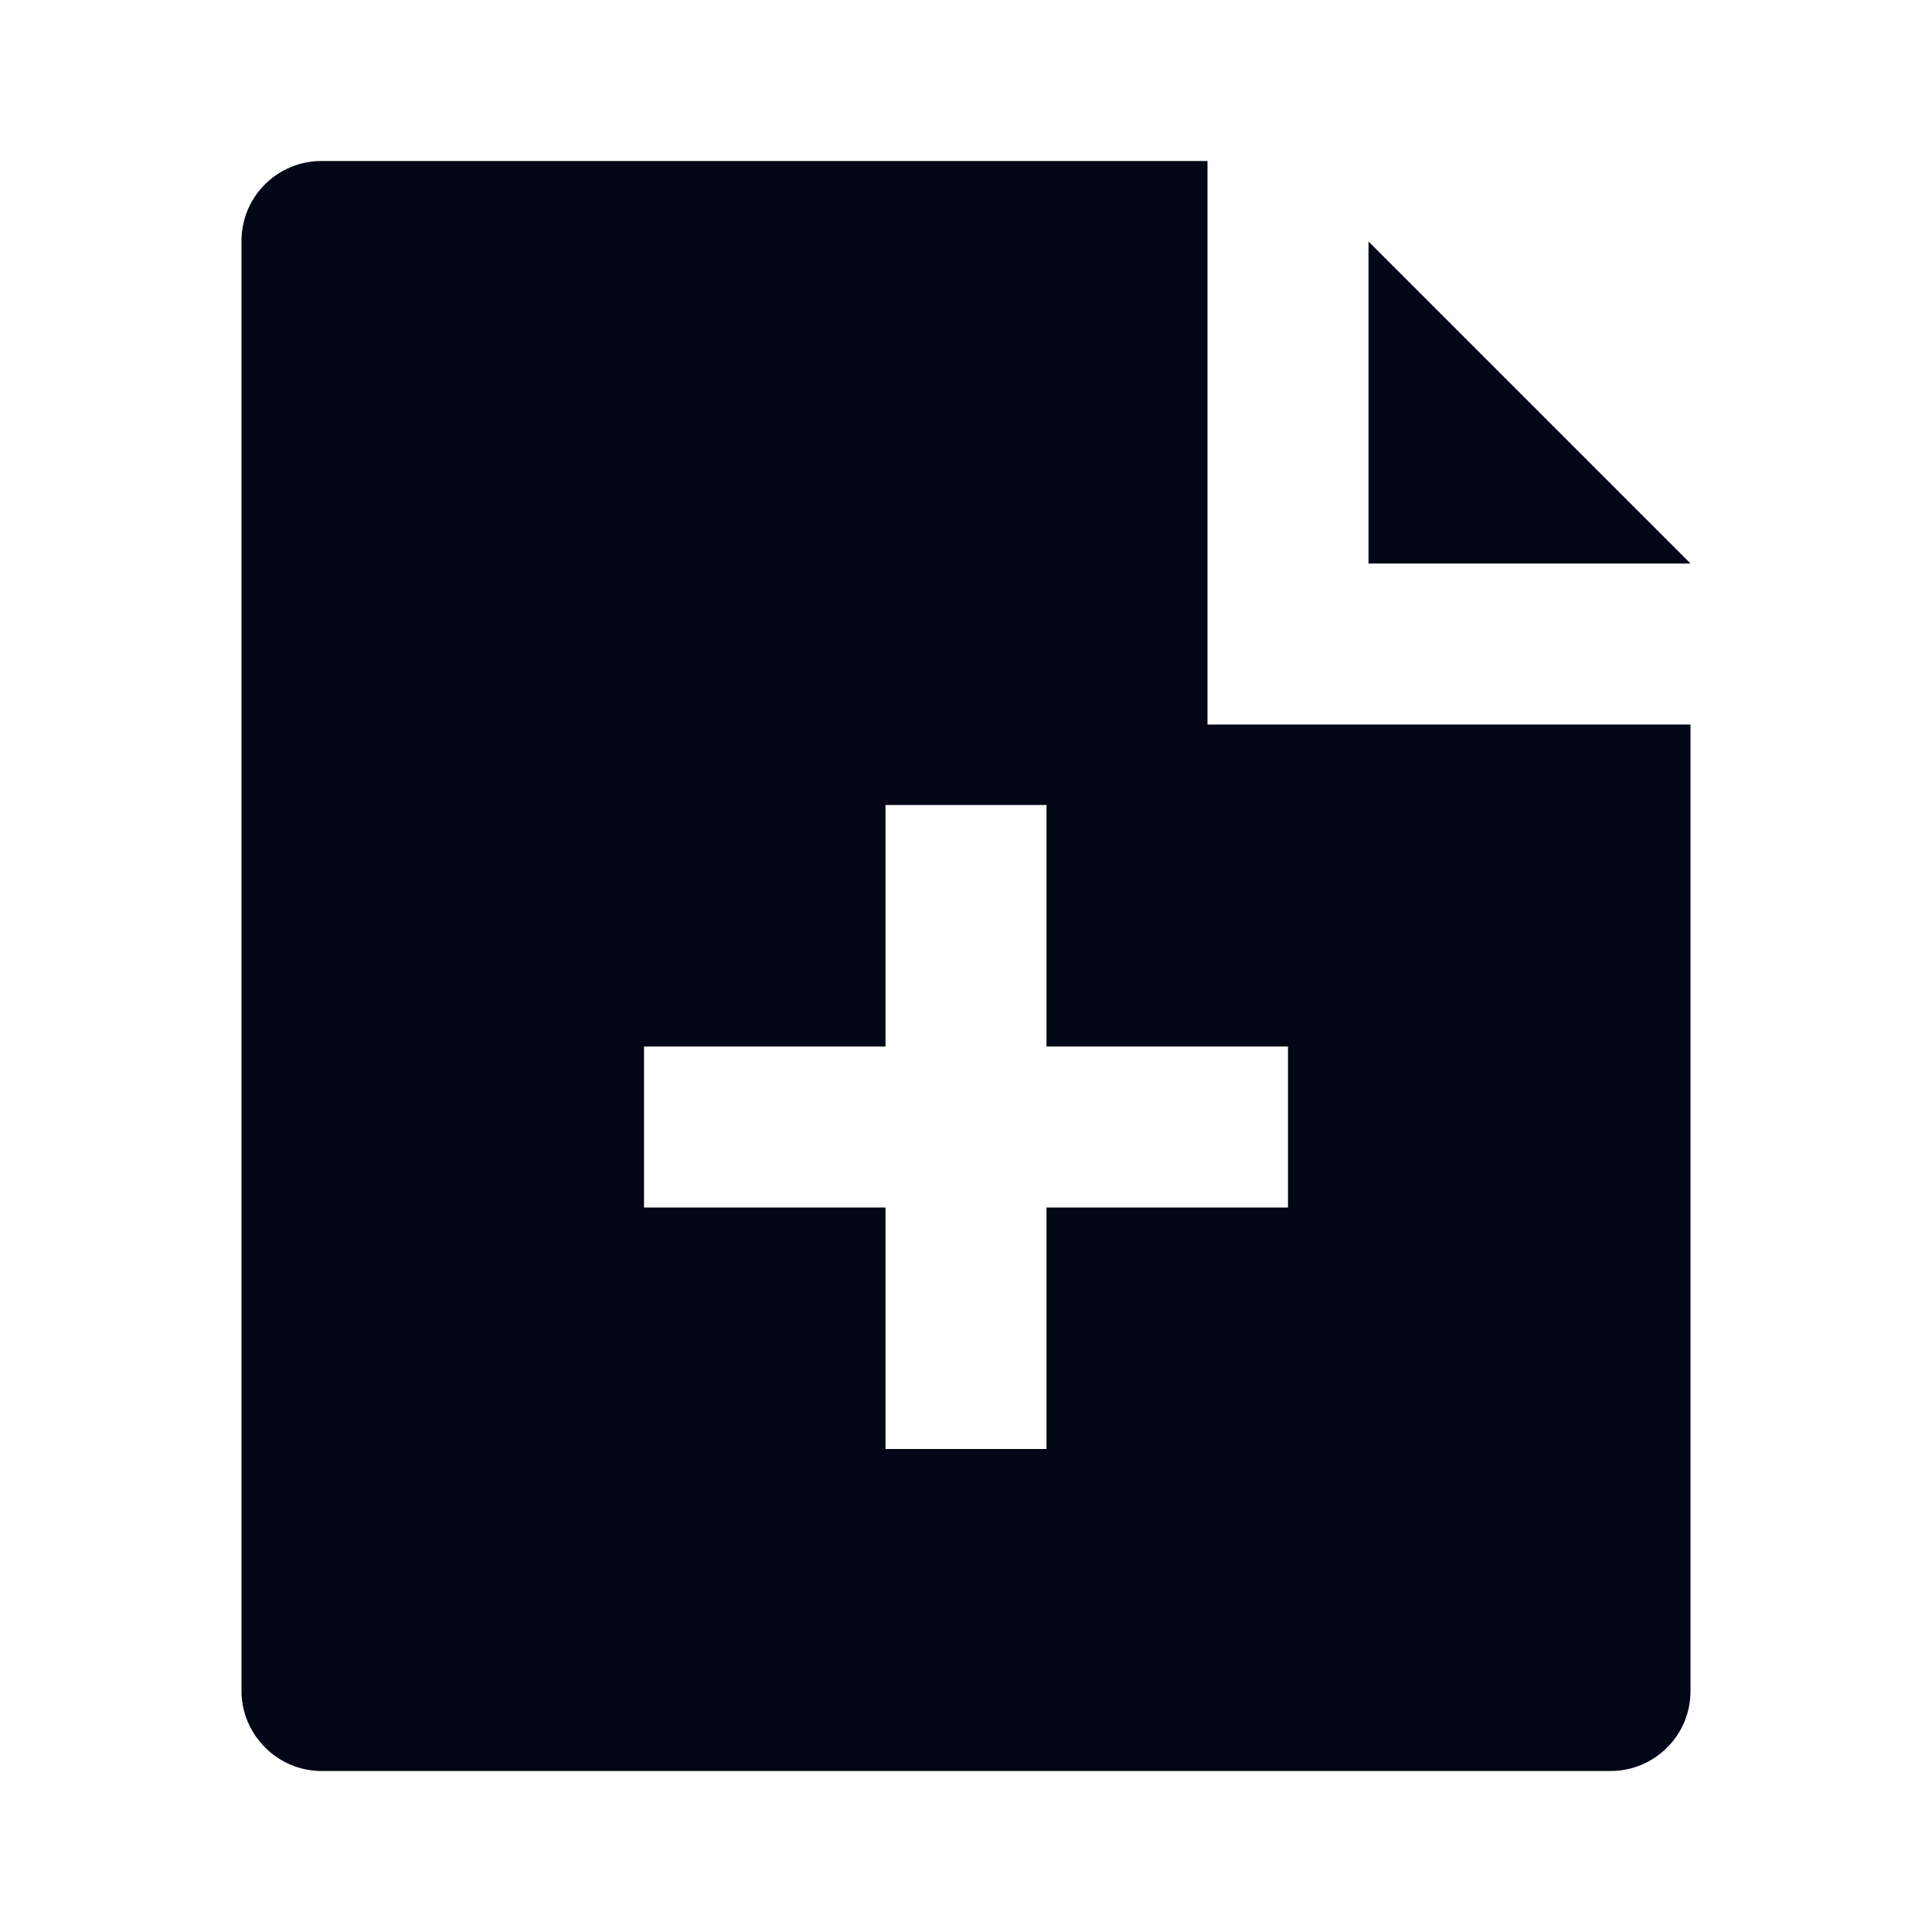
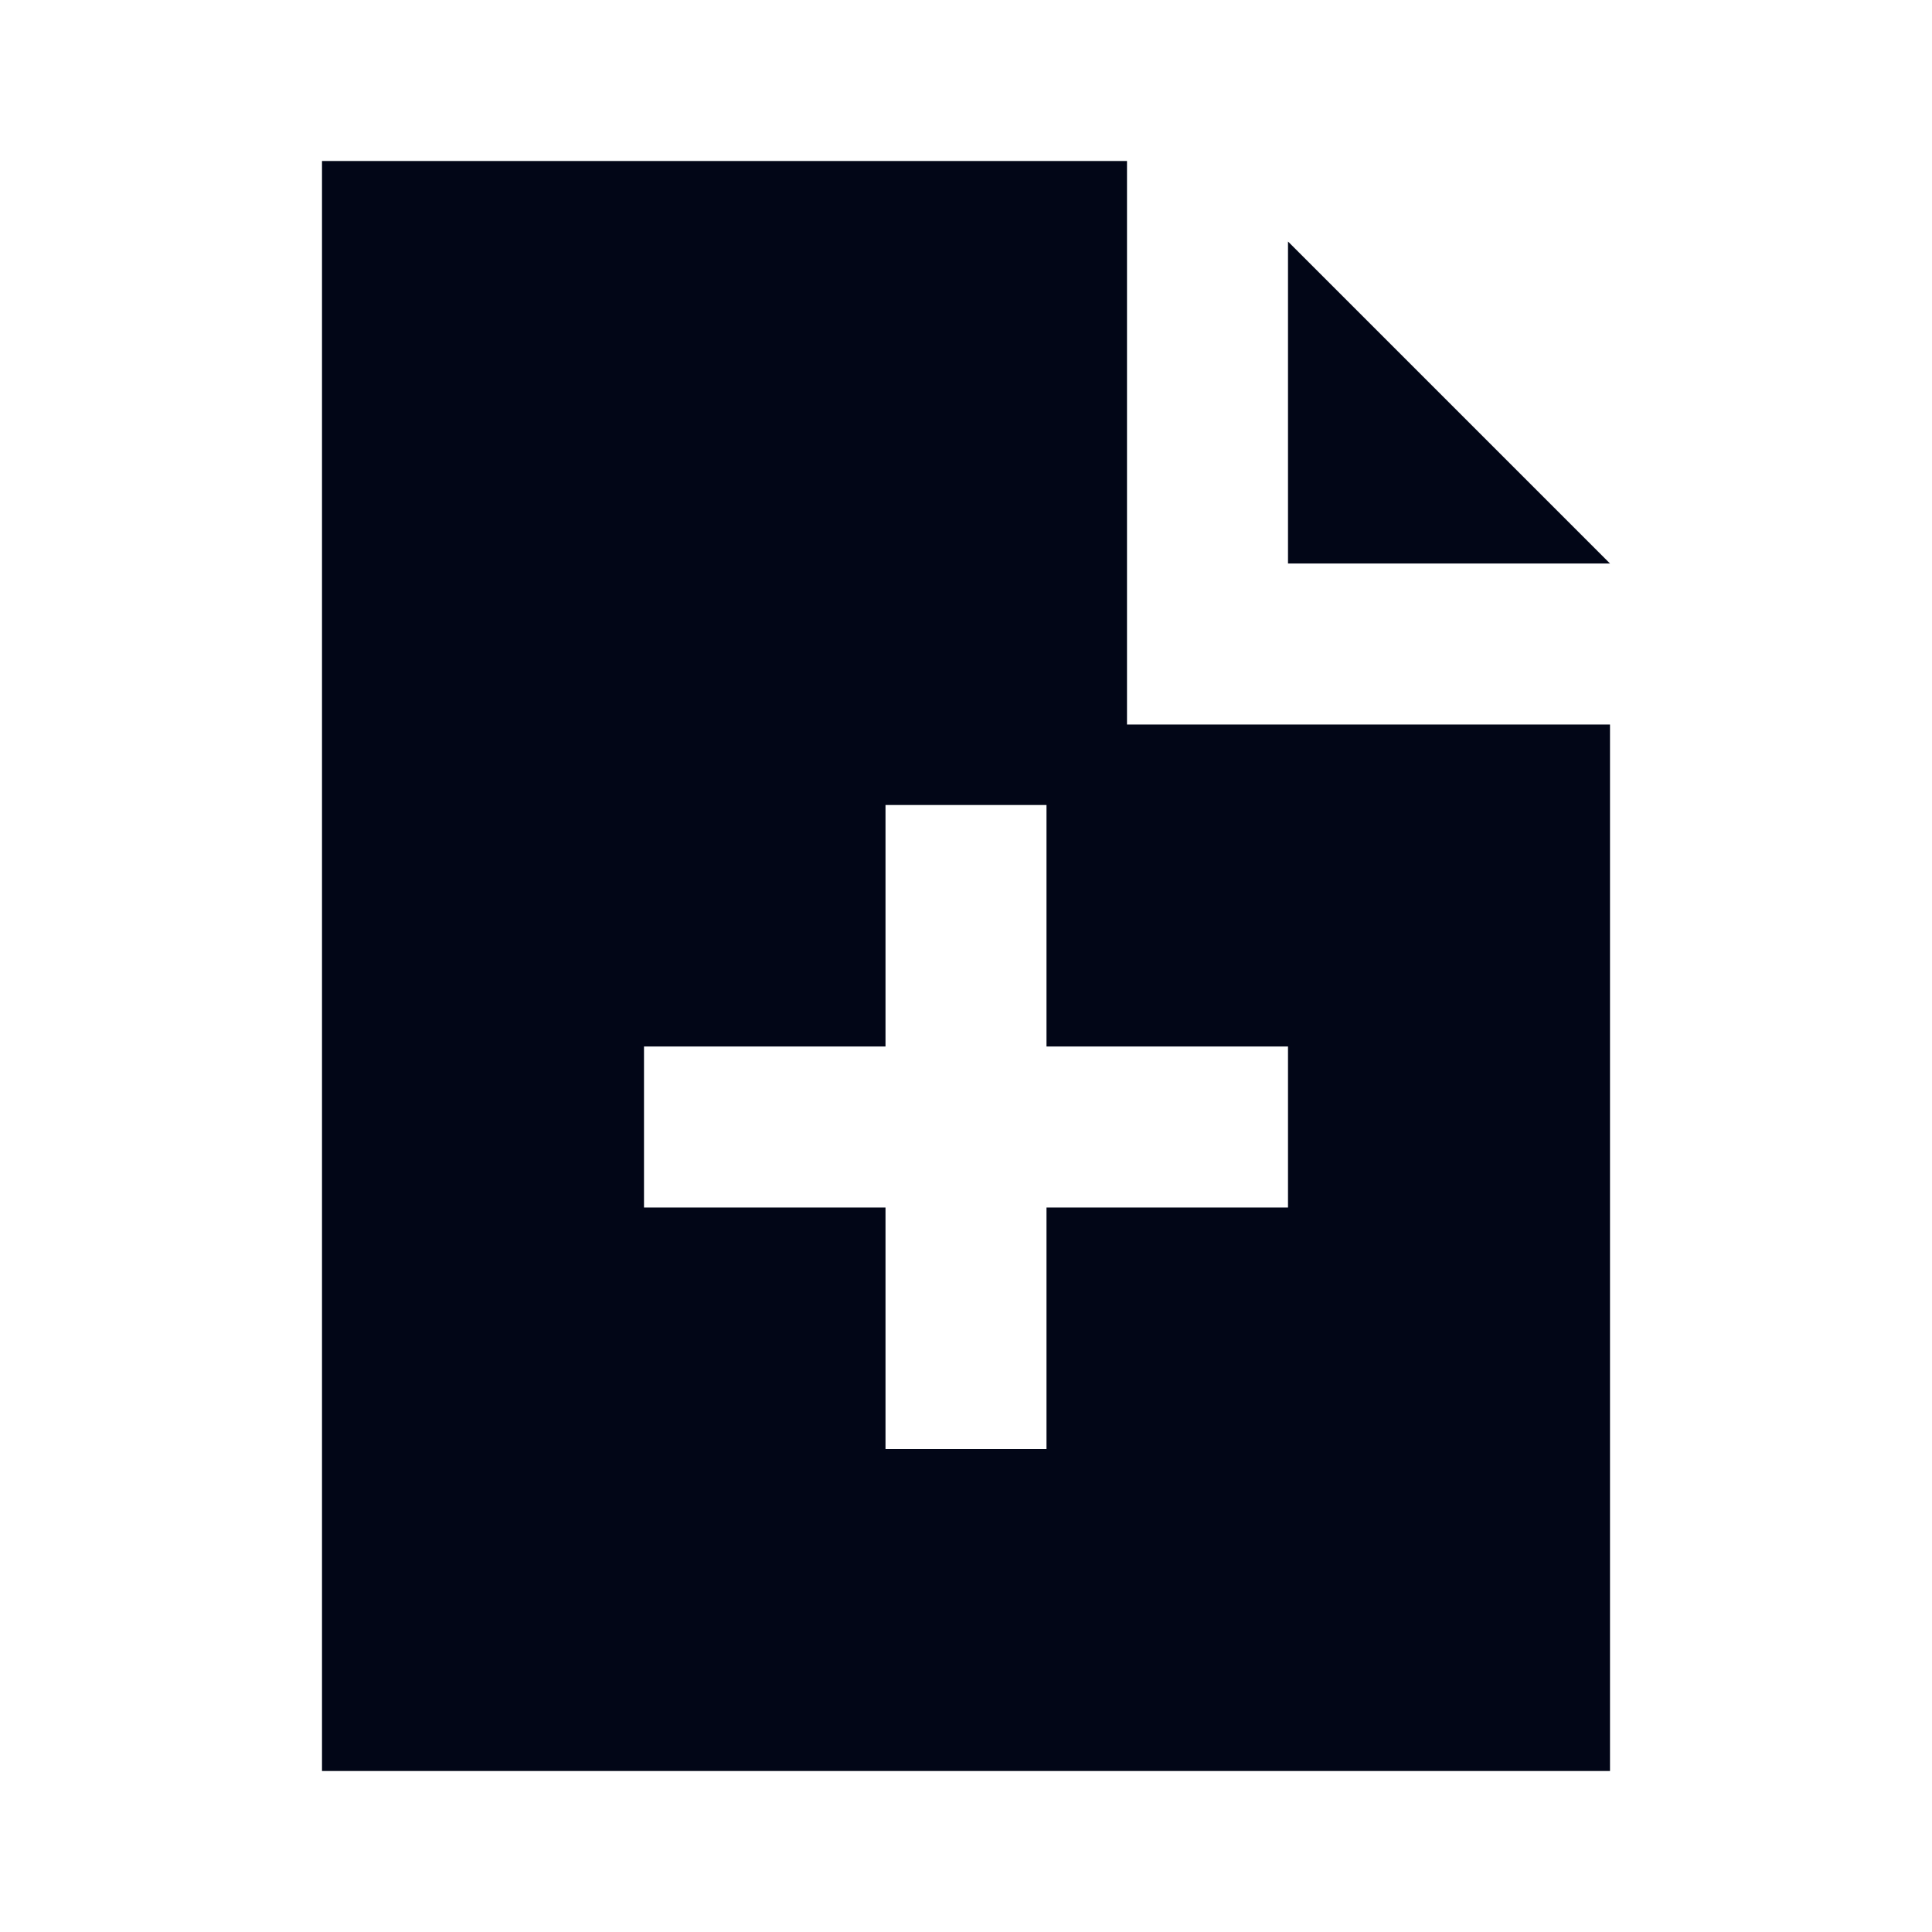
<svg xmlns="http://www.w3.org/2000/svg" width="24" height="24" viewBox="0 0 24 24" fill="none">
-   <path fill-rule="evenodd" clip-rule="evenodd" d="M15 2H3.993C3.445 2 3 2.444 3 2.992V21.008C3 21.545 3.445 22 3.993 22H20.007C20.555 22 21 21.556 21 21.008V9H15V2ZM8 13H11V10H13V13H16V15H13V18H11V15H8V13Z" fill="#020617" />
-   <path d="M21 7H17V3L21 7Z" fill="#020617" />
+   <path fill-rule="evenodd" clip-rule="evenodd" d="M14 2H4V22H20V9H14V2ZM8 13H11V10H13V13H16V15H13V18H11V15H8V13Z" fill="#020617" />
+   <path d="M20 7H16V3L20 7Z" fill="#020617" />
</svg>
